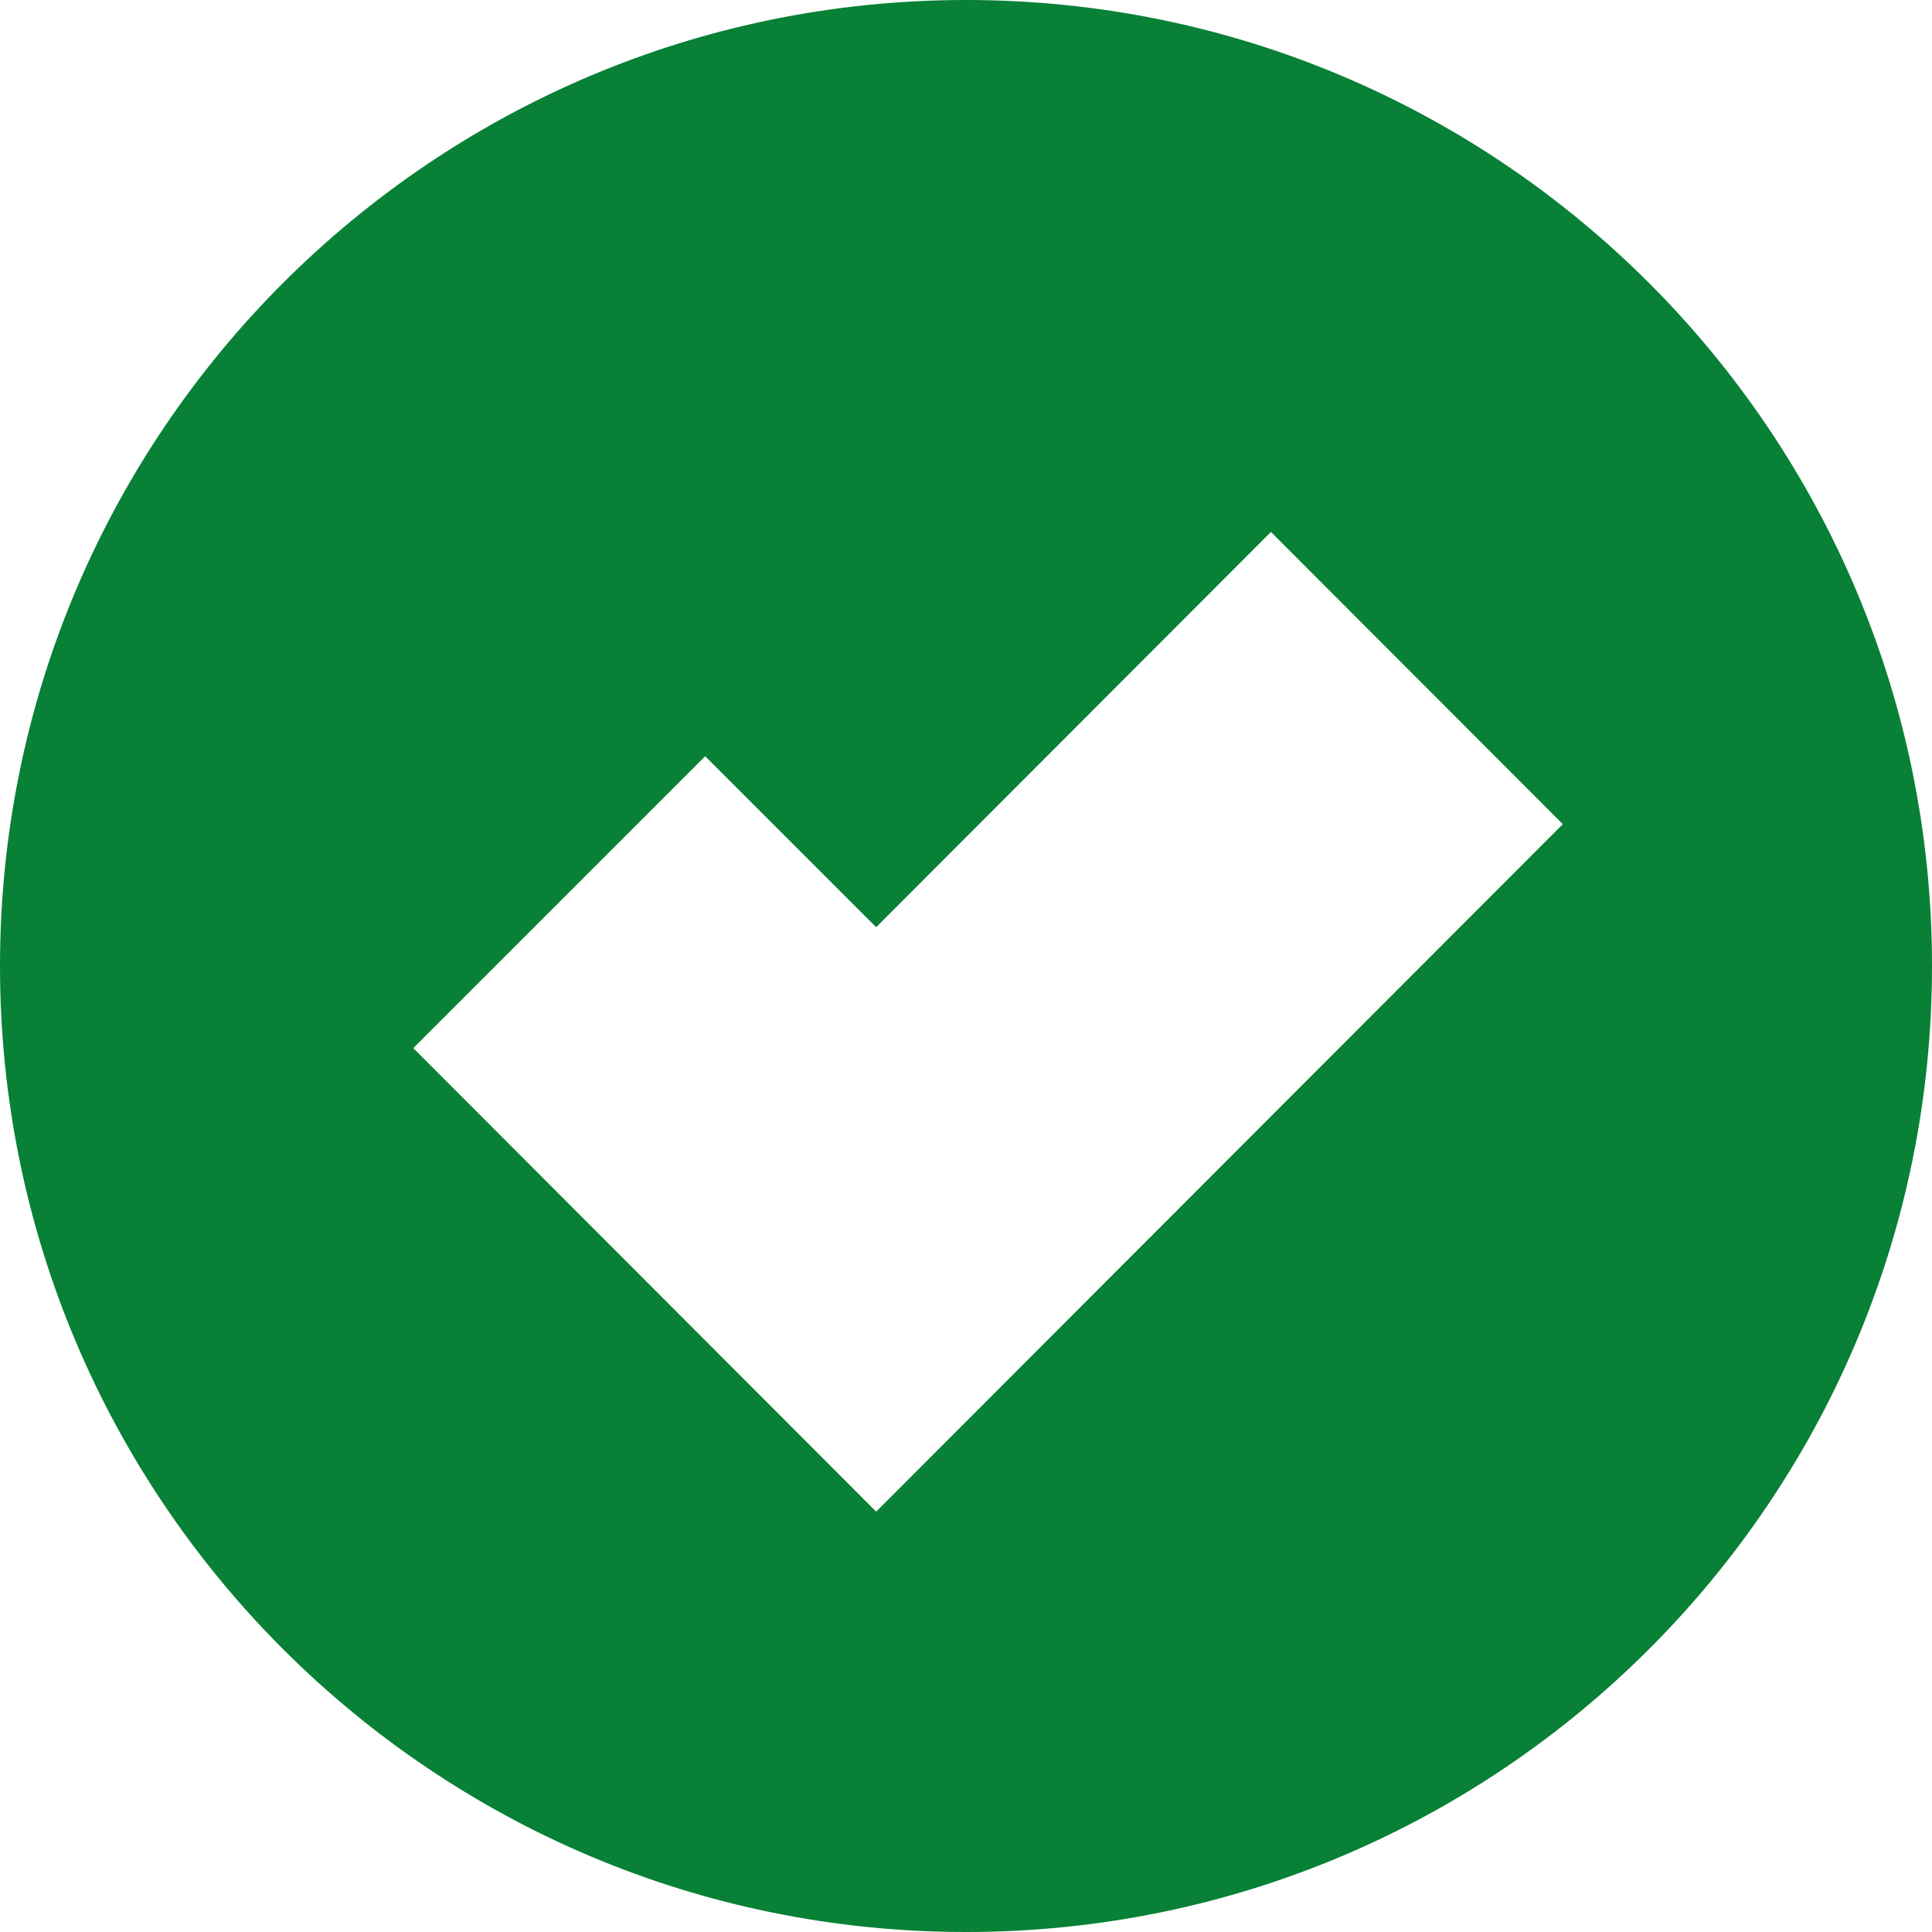
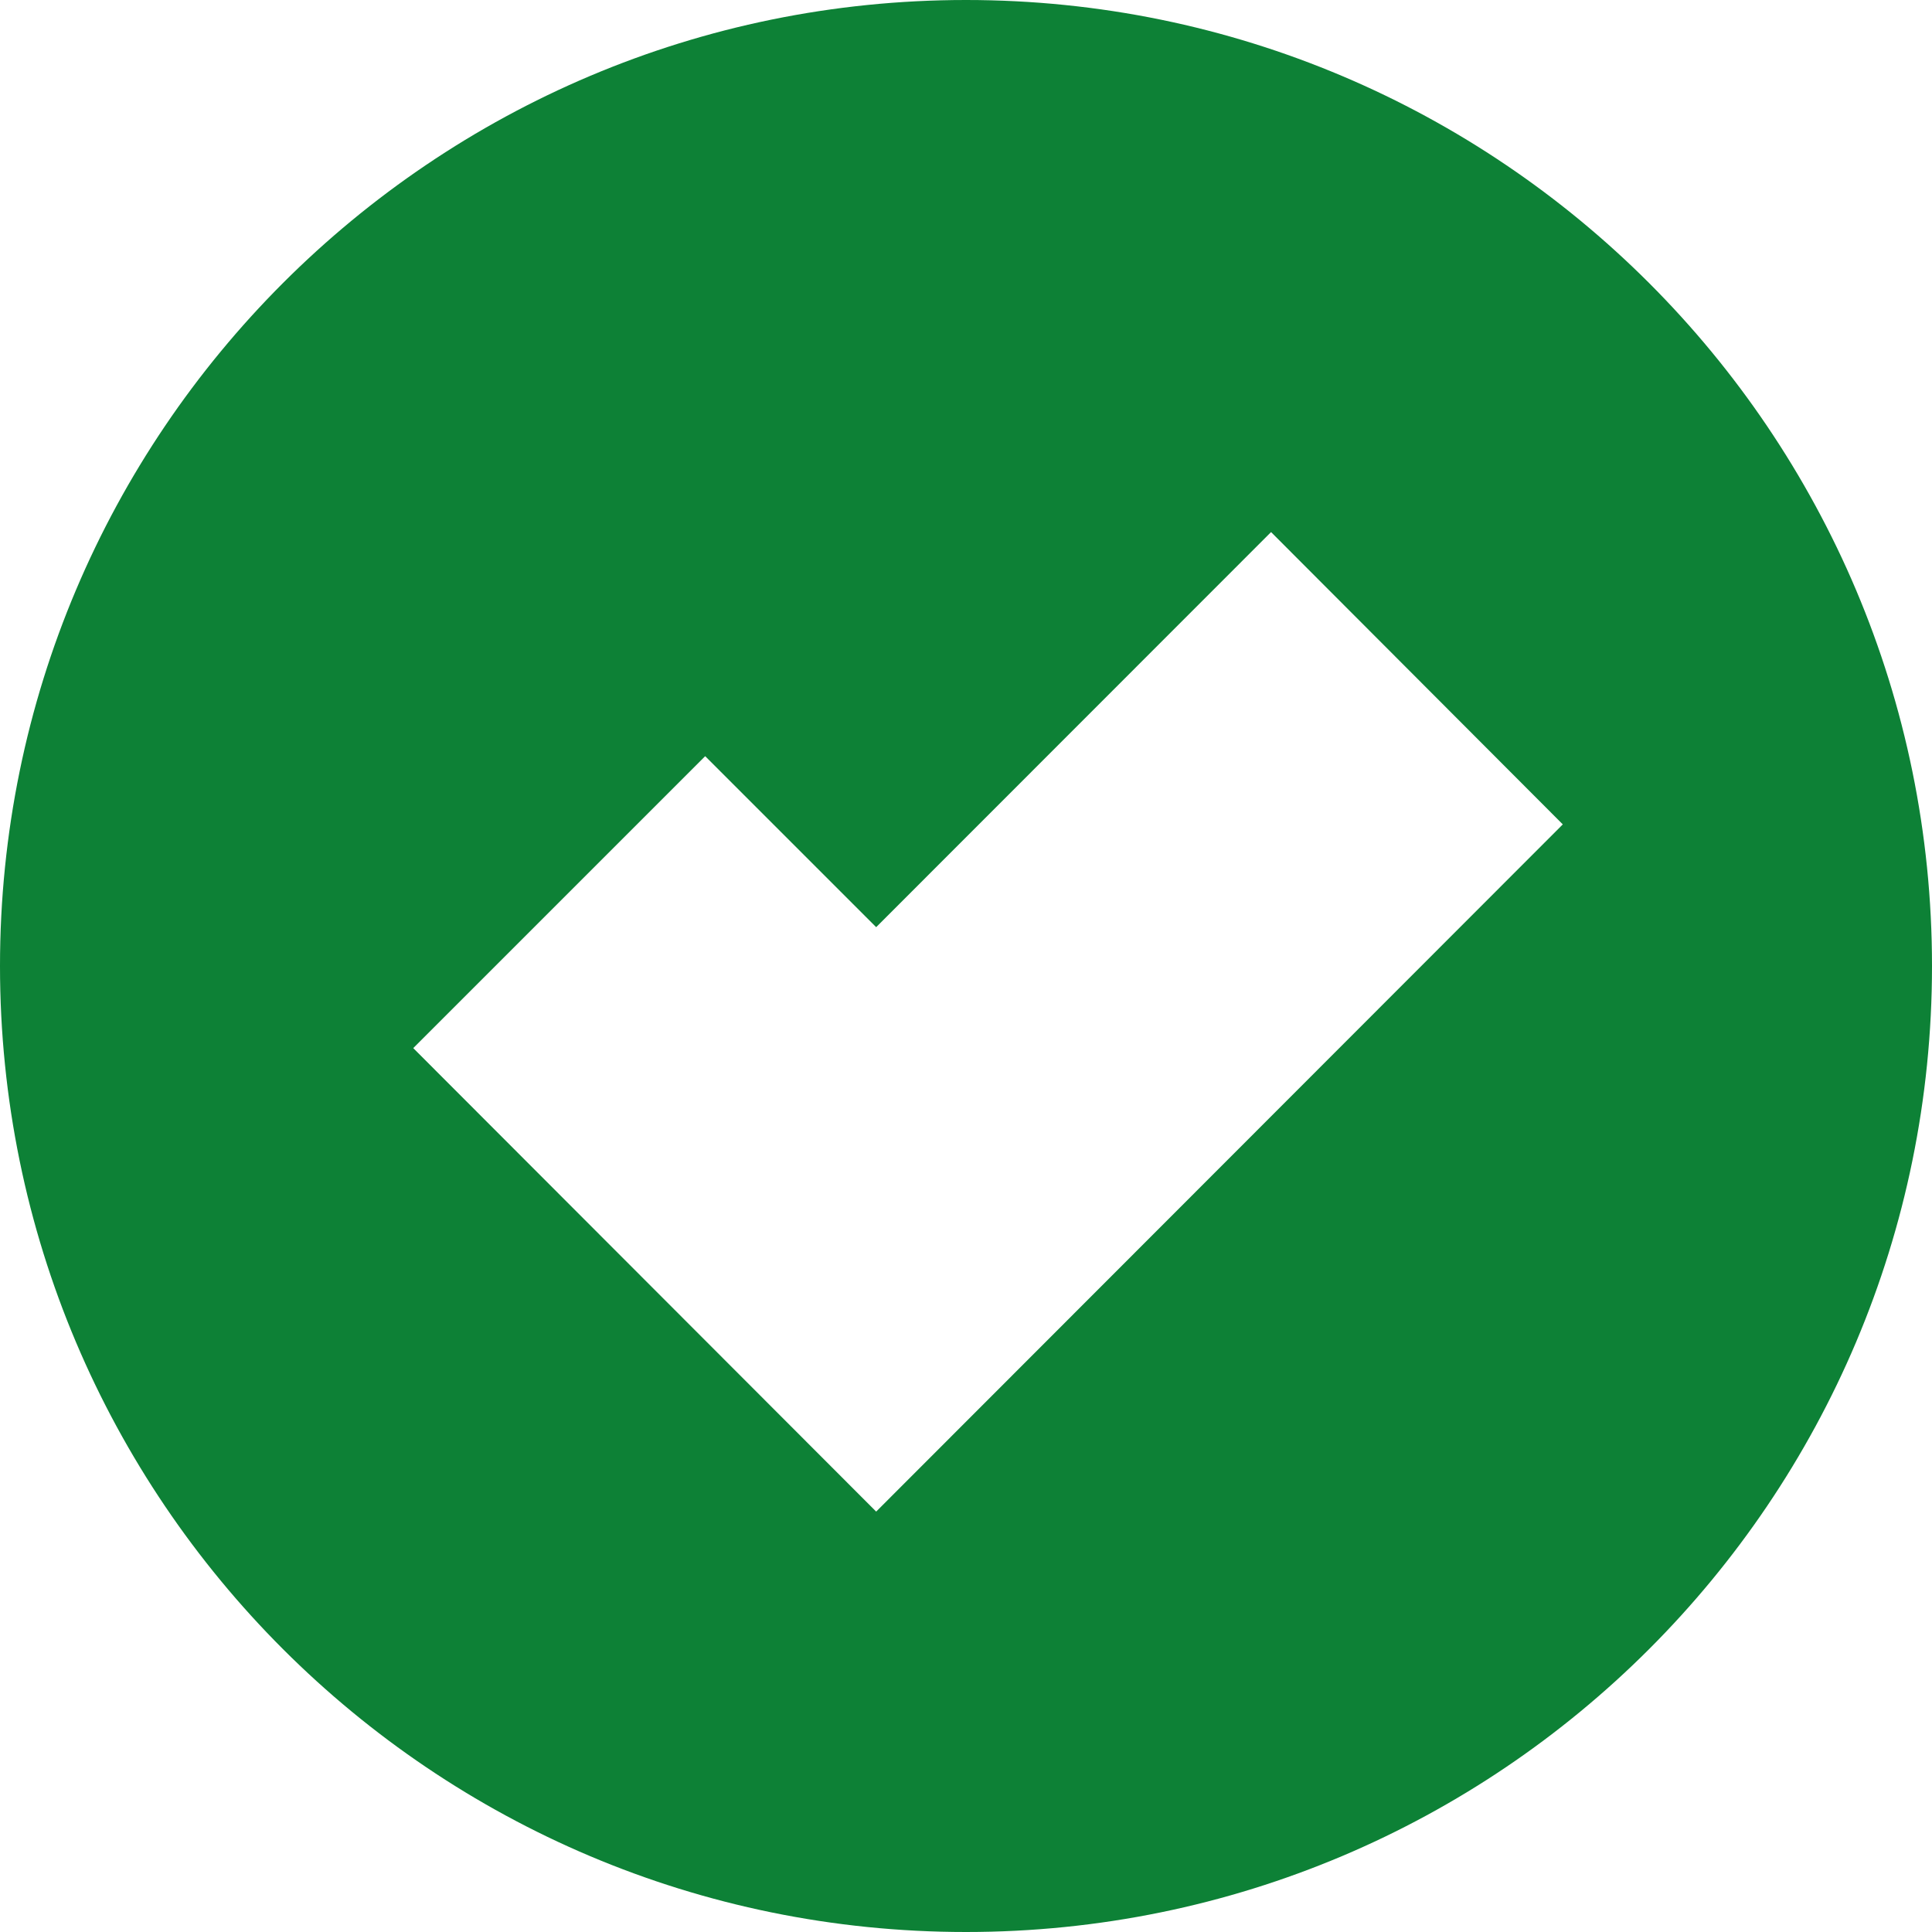
<svg xmlns="http://www.w3.org/2000/svg" x="0px" y="0px">
-   <path fill="#088036" d="M6,0C2.687,0,0,2.688,0,6c0,3.314,2.687,6,6,6c3.314,0,6-2.686,6-6C12,2.688,9.314,0,6,0 M5.442,9.389  L2.567,6.51L4.38,4.697l1.062,1.062l2.452-2.455l1.813,1.815L5.442,9.389z" />
+   <path fill="#0D8136" d="M5,0C2.239,0,0,2.24,0,5c0,2.762,2.239,5,5,5c2.762,0,5-2.238,5-5C10,2.24,7.762,0,5,0 M4.535,7.824  L2.139,5.425L3.65,3.914l0.885,0.885l2.044-2.045l1.51,1.513L4.535,7.824z" />
</svg>
